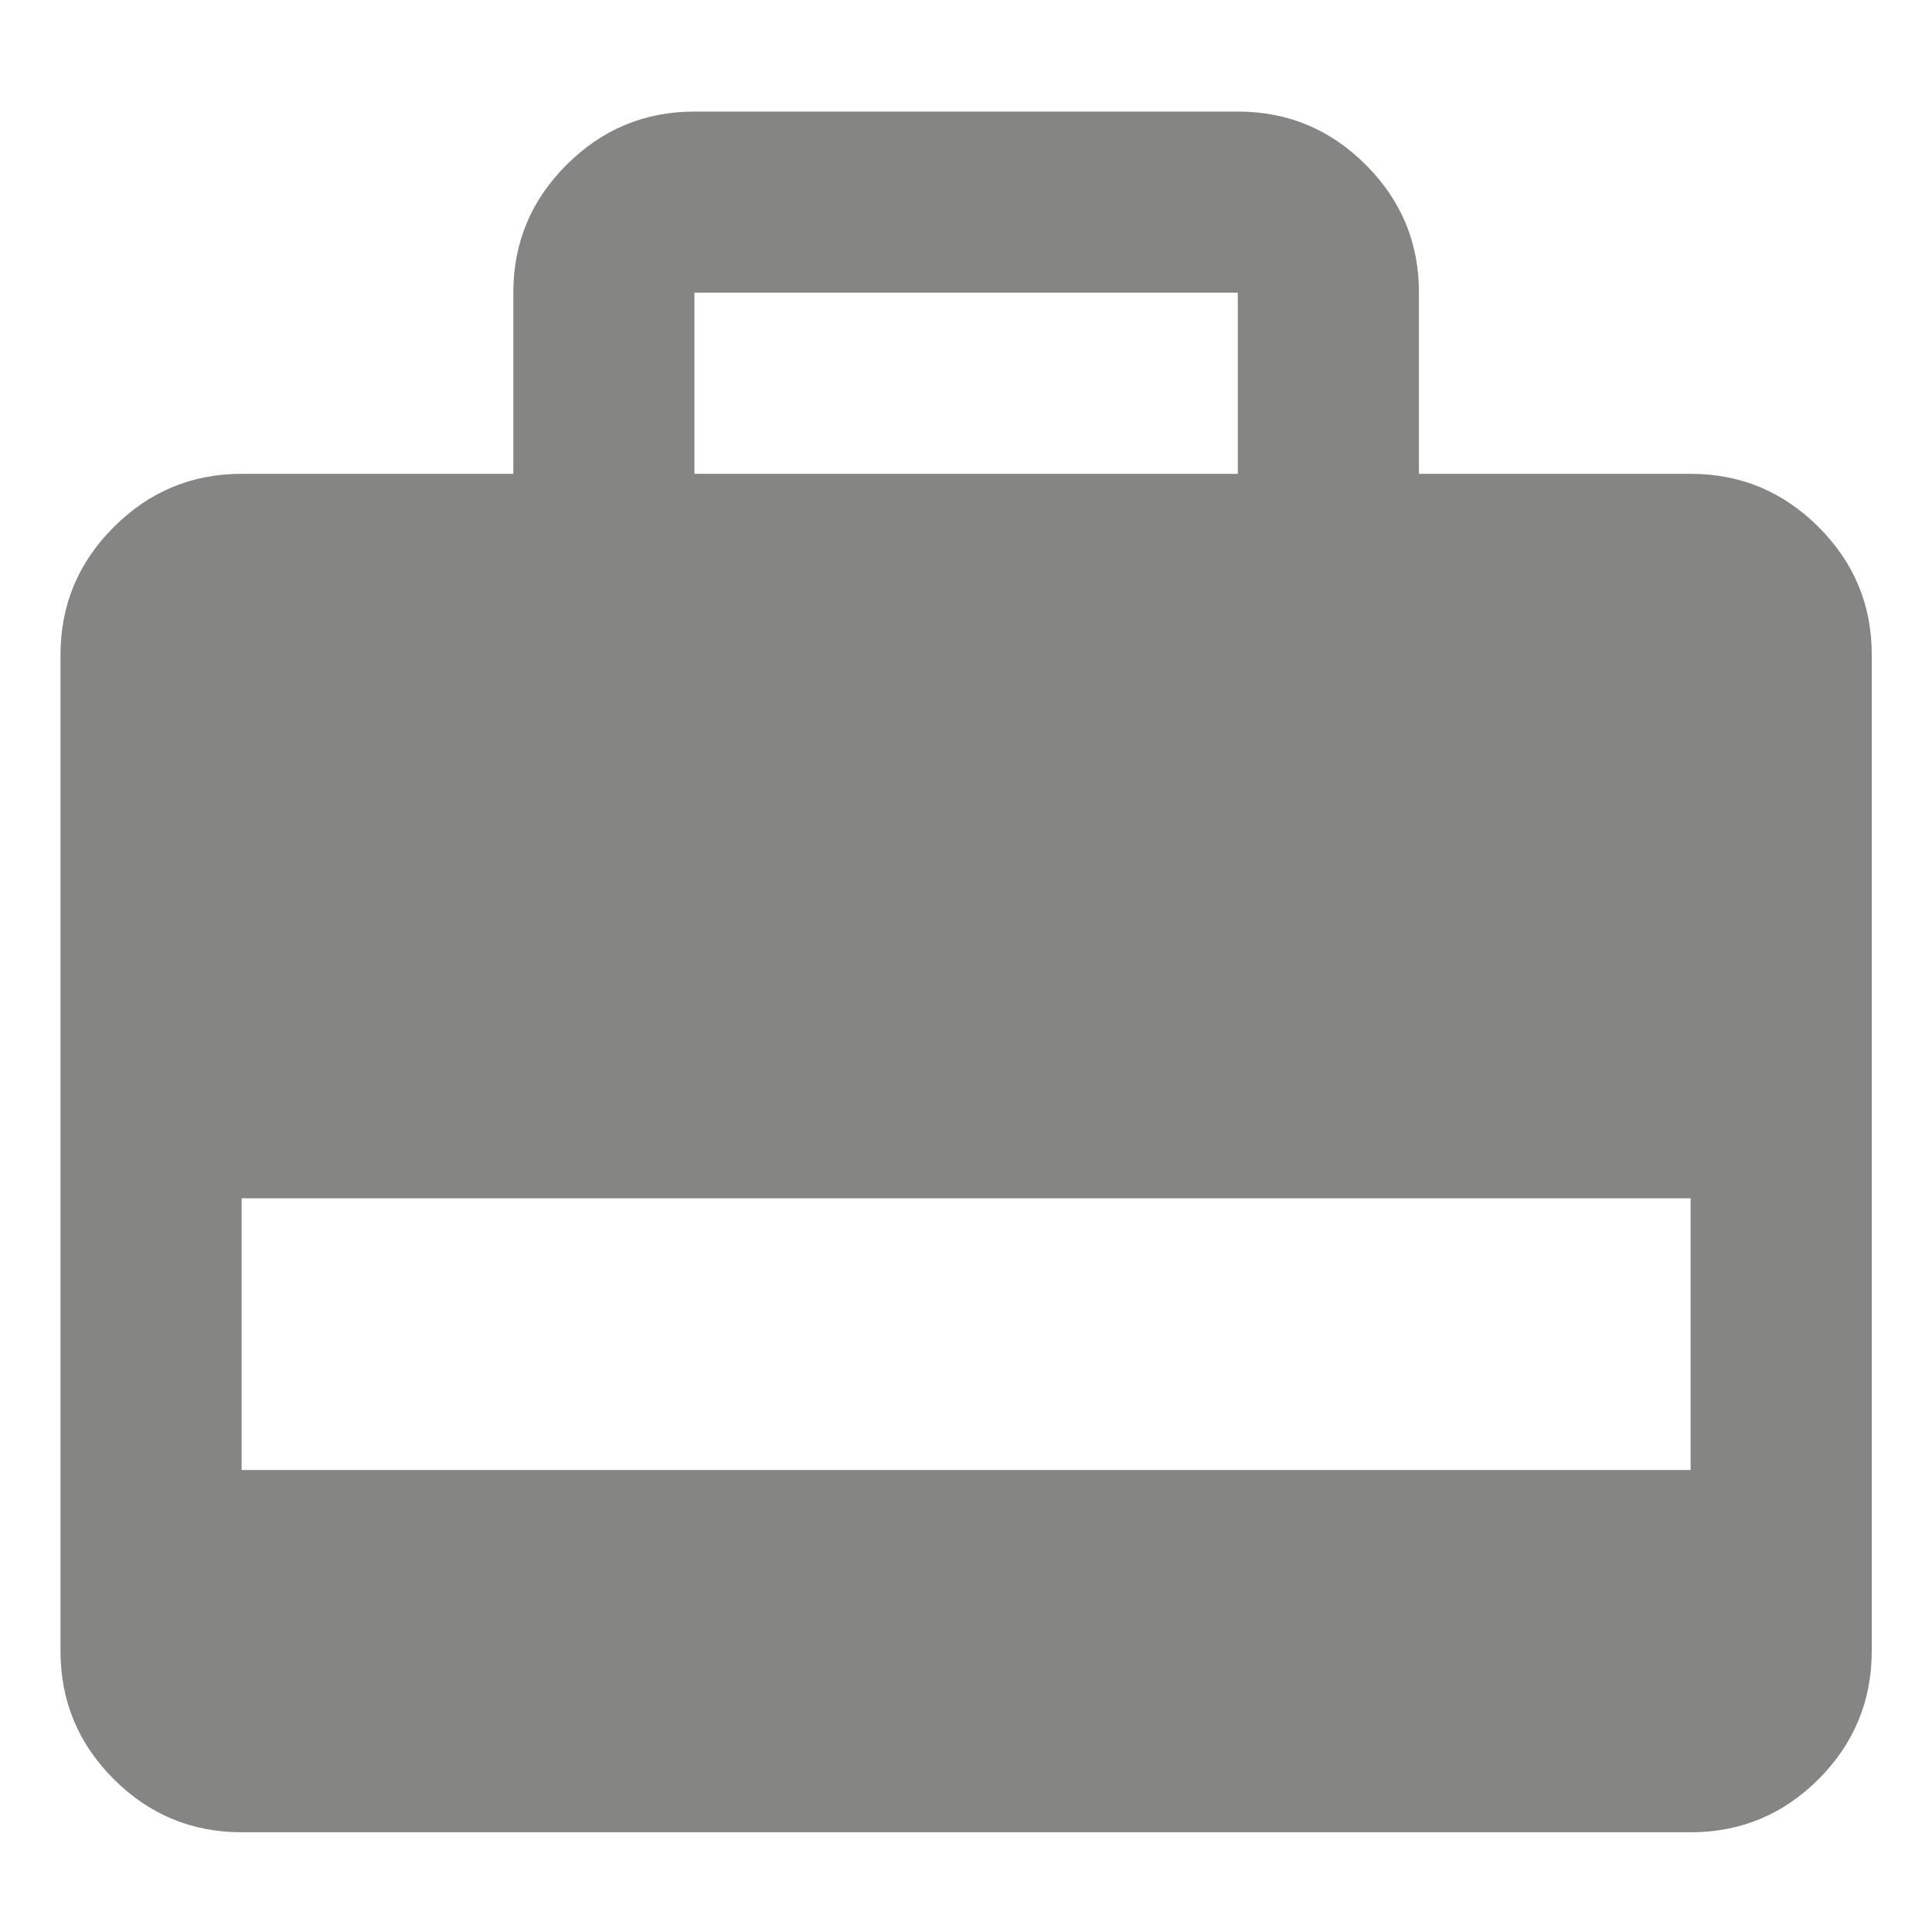
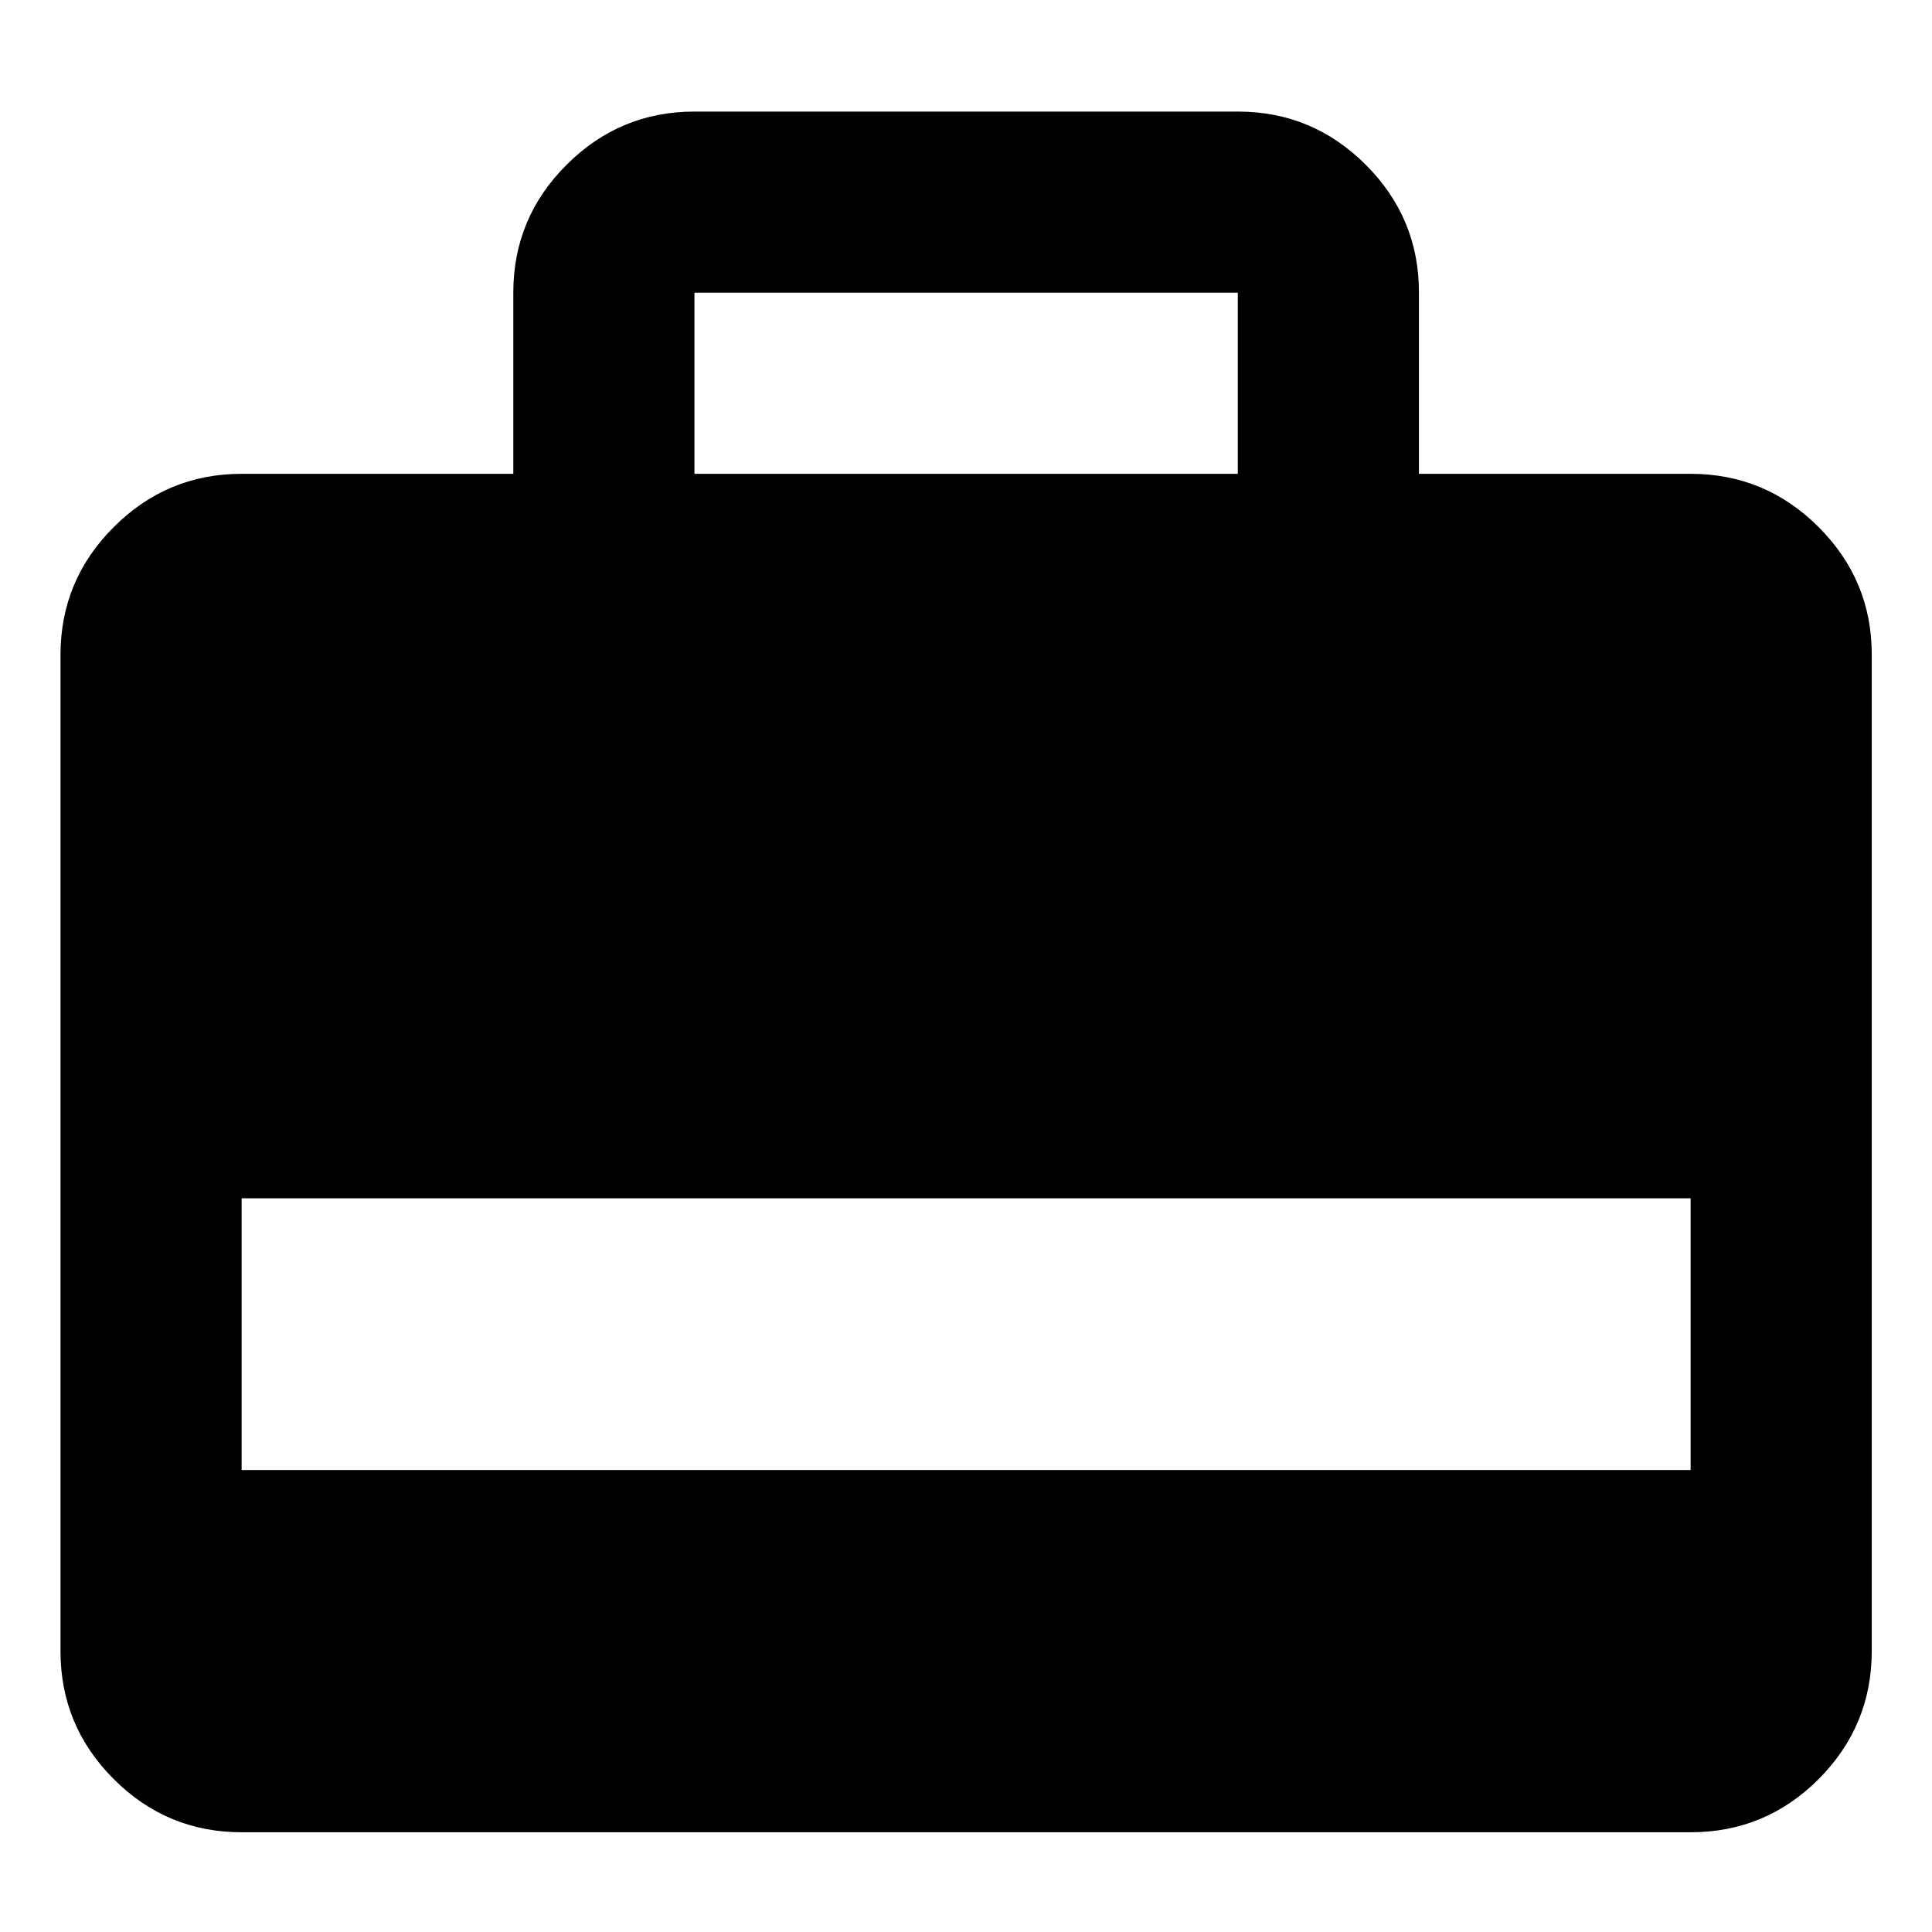
<svg xmlns="http://www.w3.org/2000/svg" width="16" height="16" viewBox="0 0 16 16" fill="none">
-   <path d="M4.251 3.924V2.424C4.251 2.011 4.398 1.658 4.692 1.365C4.986 1.071 5.339 0.924 5.751 0.924H10.251C10.664 0.924 11.017 1.071 11.311 1.365C11.605 1.659 11.752 2.012 11.751 2.424V3.924H14.001C14.414 3.924 14.767 4.071 15.061 4.365C15.355 4.659 15.502 5.012 15.501 5.424V13.674C15.501 14.086 15.354 14.44 15.061 14.734C14.767 15.028 14.414 15.174 14.001 15.174H2.001C1.588 15.174 1.235 15.027 0.942 14.734C0.648 14.44 0.501 14.087 0.501 13.674V5.424C0.501 5.011 0.648 4.658 0.942 4.365C1.236 4.071 1.589 3.924 2.001 3.924H4.251ZM5.751 3.924H10.251V2.424H5.751V3.924ZM2.001 12.174H14.001V9.924H2.001V12.174Z" fill="#858583" />
+   <path d="M4.251 3.924V2.424C4.251 2.011 4.398 1.658 4.692 1.365C4.986 1.071 5.339 0.924 5.751 0.924H10.251C10.664 0.924 11.017 1.071 11.311 1.365C11.605 1.659 11.752 2.012 11.751 2.424V3.924H14.001C14.414 3.924 14.767 4.071 15.061 4.365C15.355 4.659 15.502 5.012 15.501 5.424V13.674C15.501 14.086 15.354 14.44 15.061 14.734C14.767 15.028 14.414 15.174 14.001 15.174H2.001C1.588 15.174 1.235 15.027 0.942 14.734C0.648 14.44 0.501 14.087 0.501 13.674V5.424C0.501 5.011 0.648 4.658 0.942 4.365C1.236 4.071 1.589 3.924 2.001 3.924H4.251ZM5.751 3.924H10.251V2.424H5.751V3.924ZM2.001 12.174H14.001V9.924H2.001V12.174Z" fill="currentColor" />
</svg>
